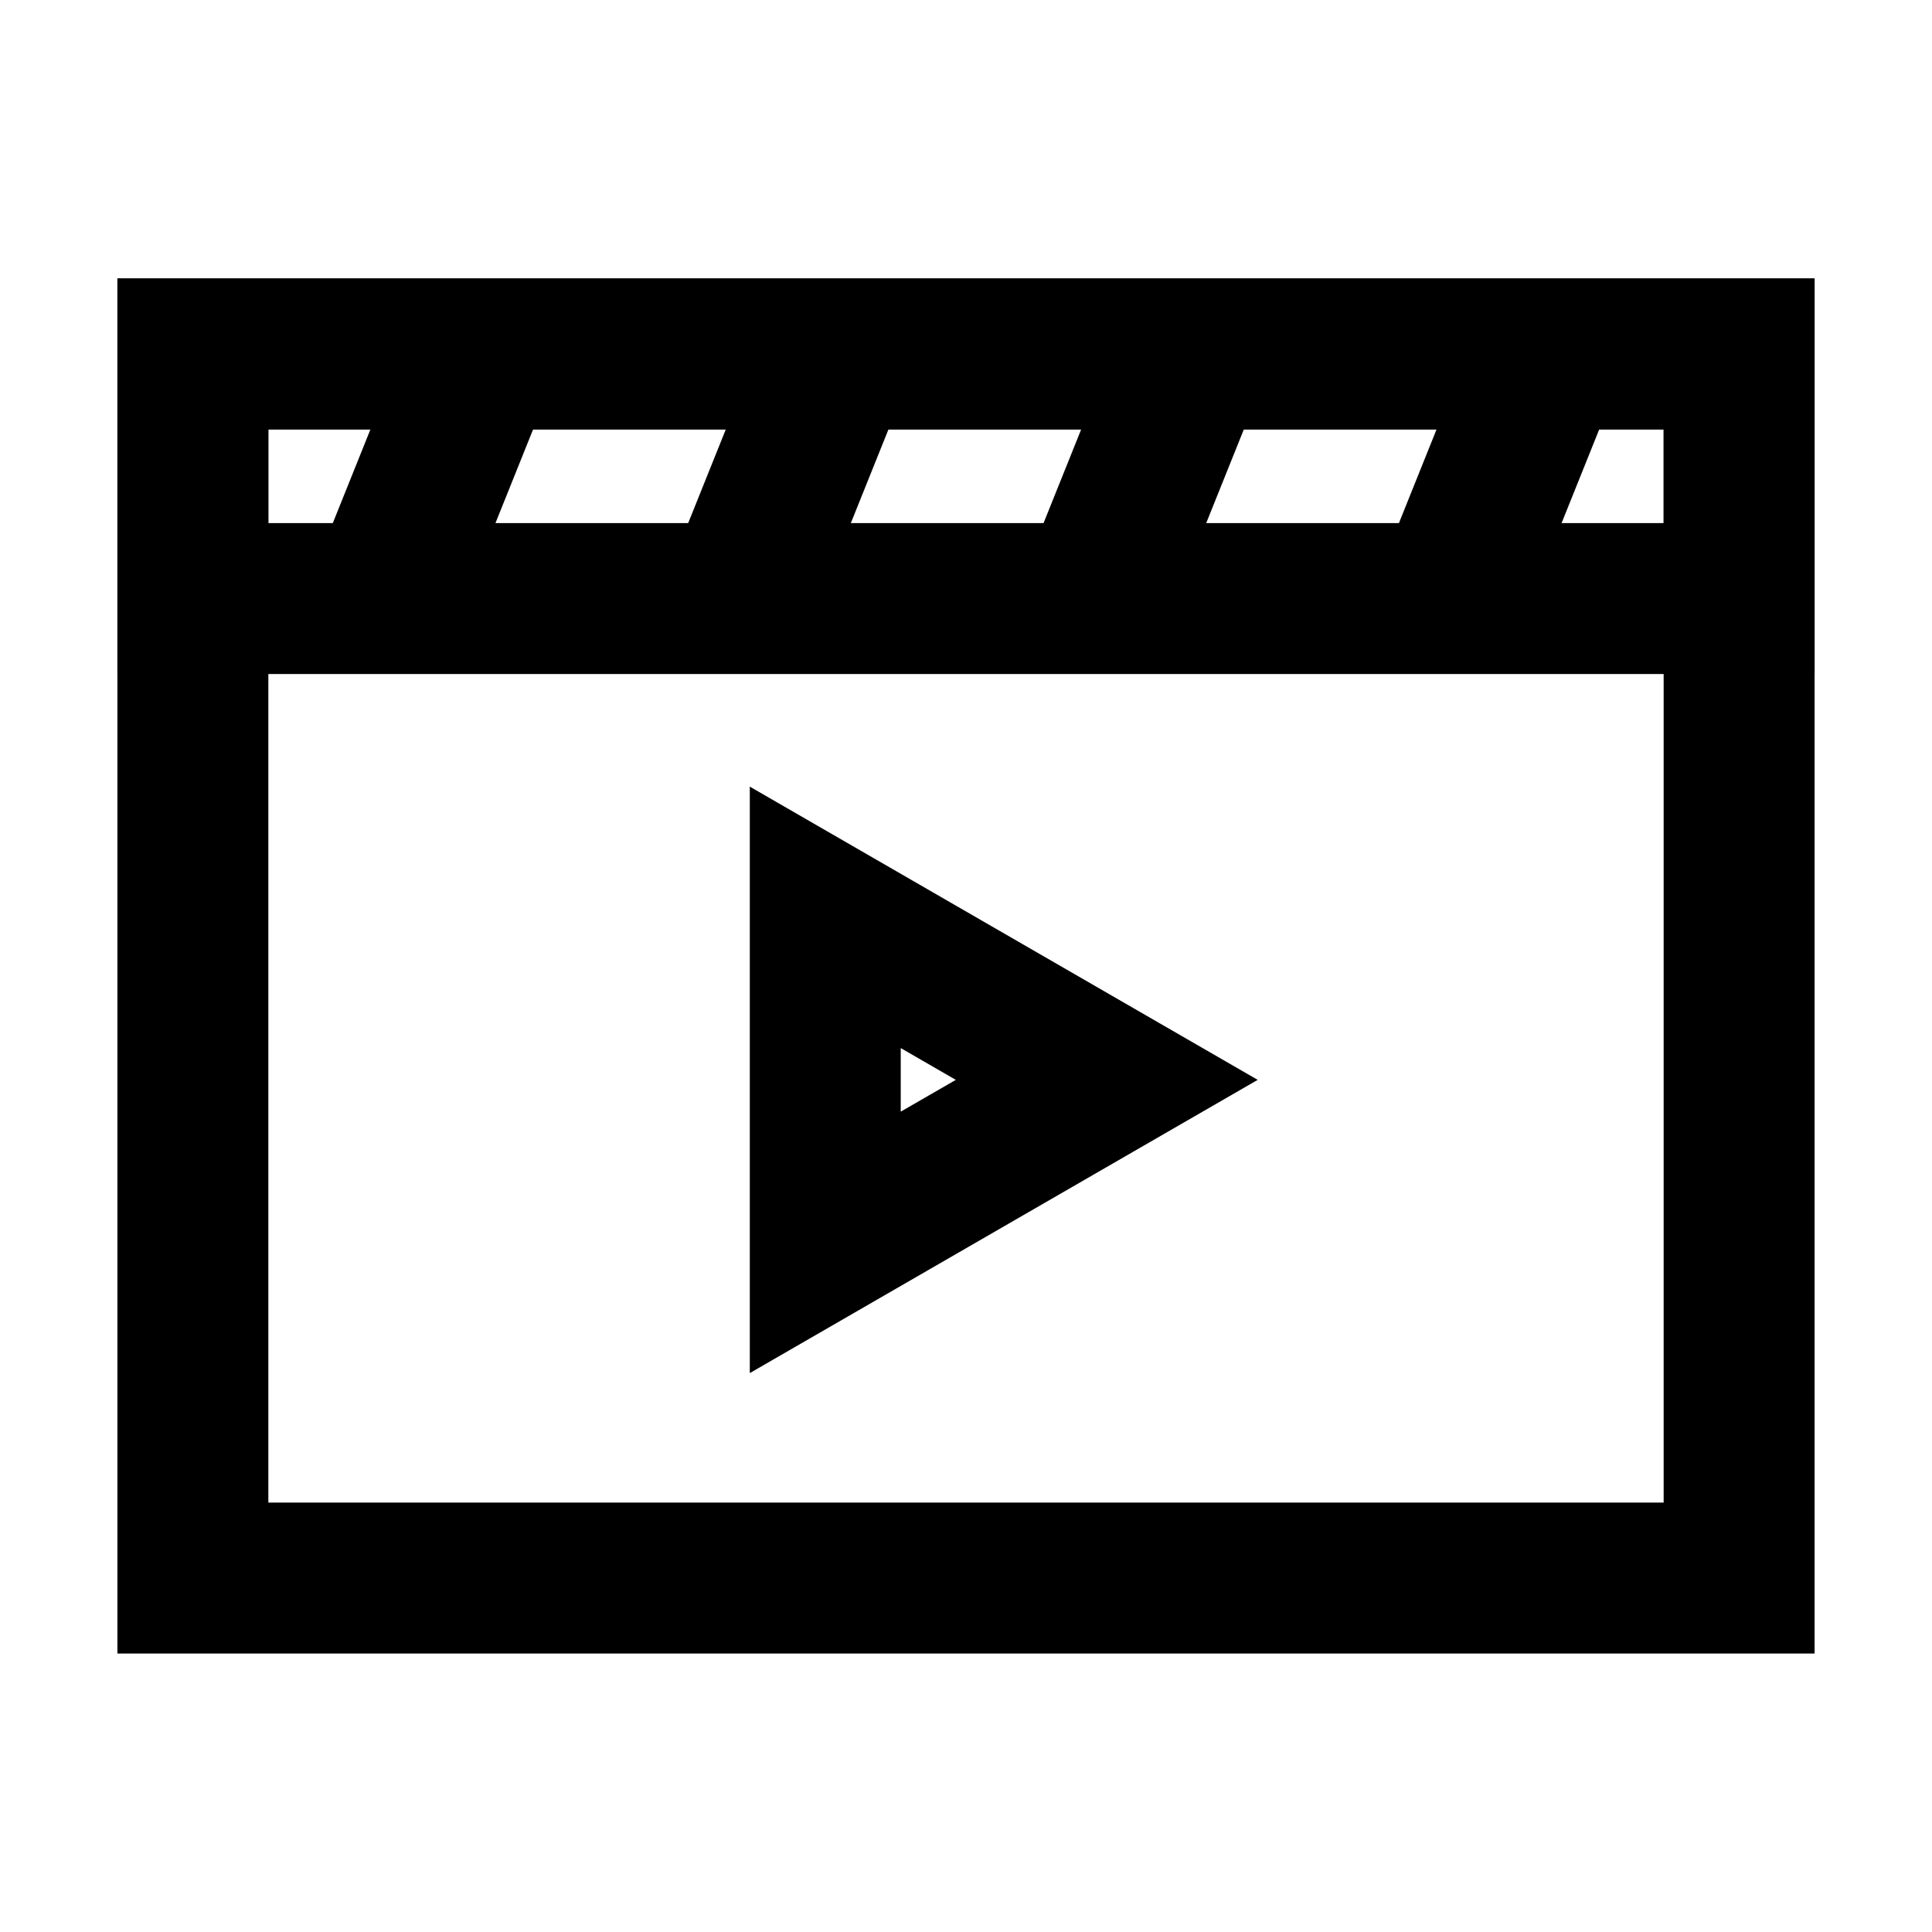
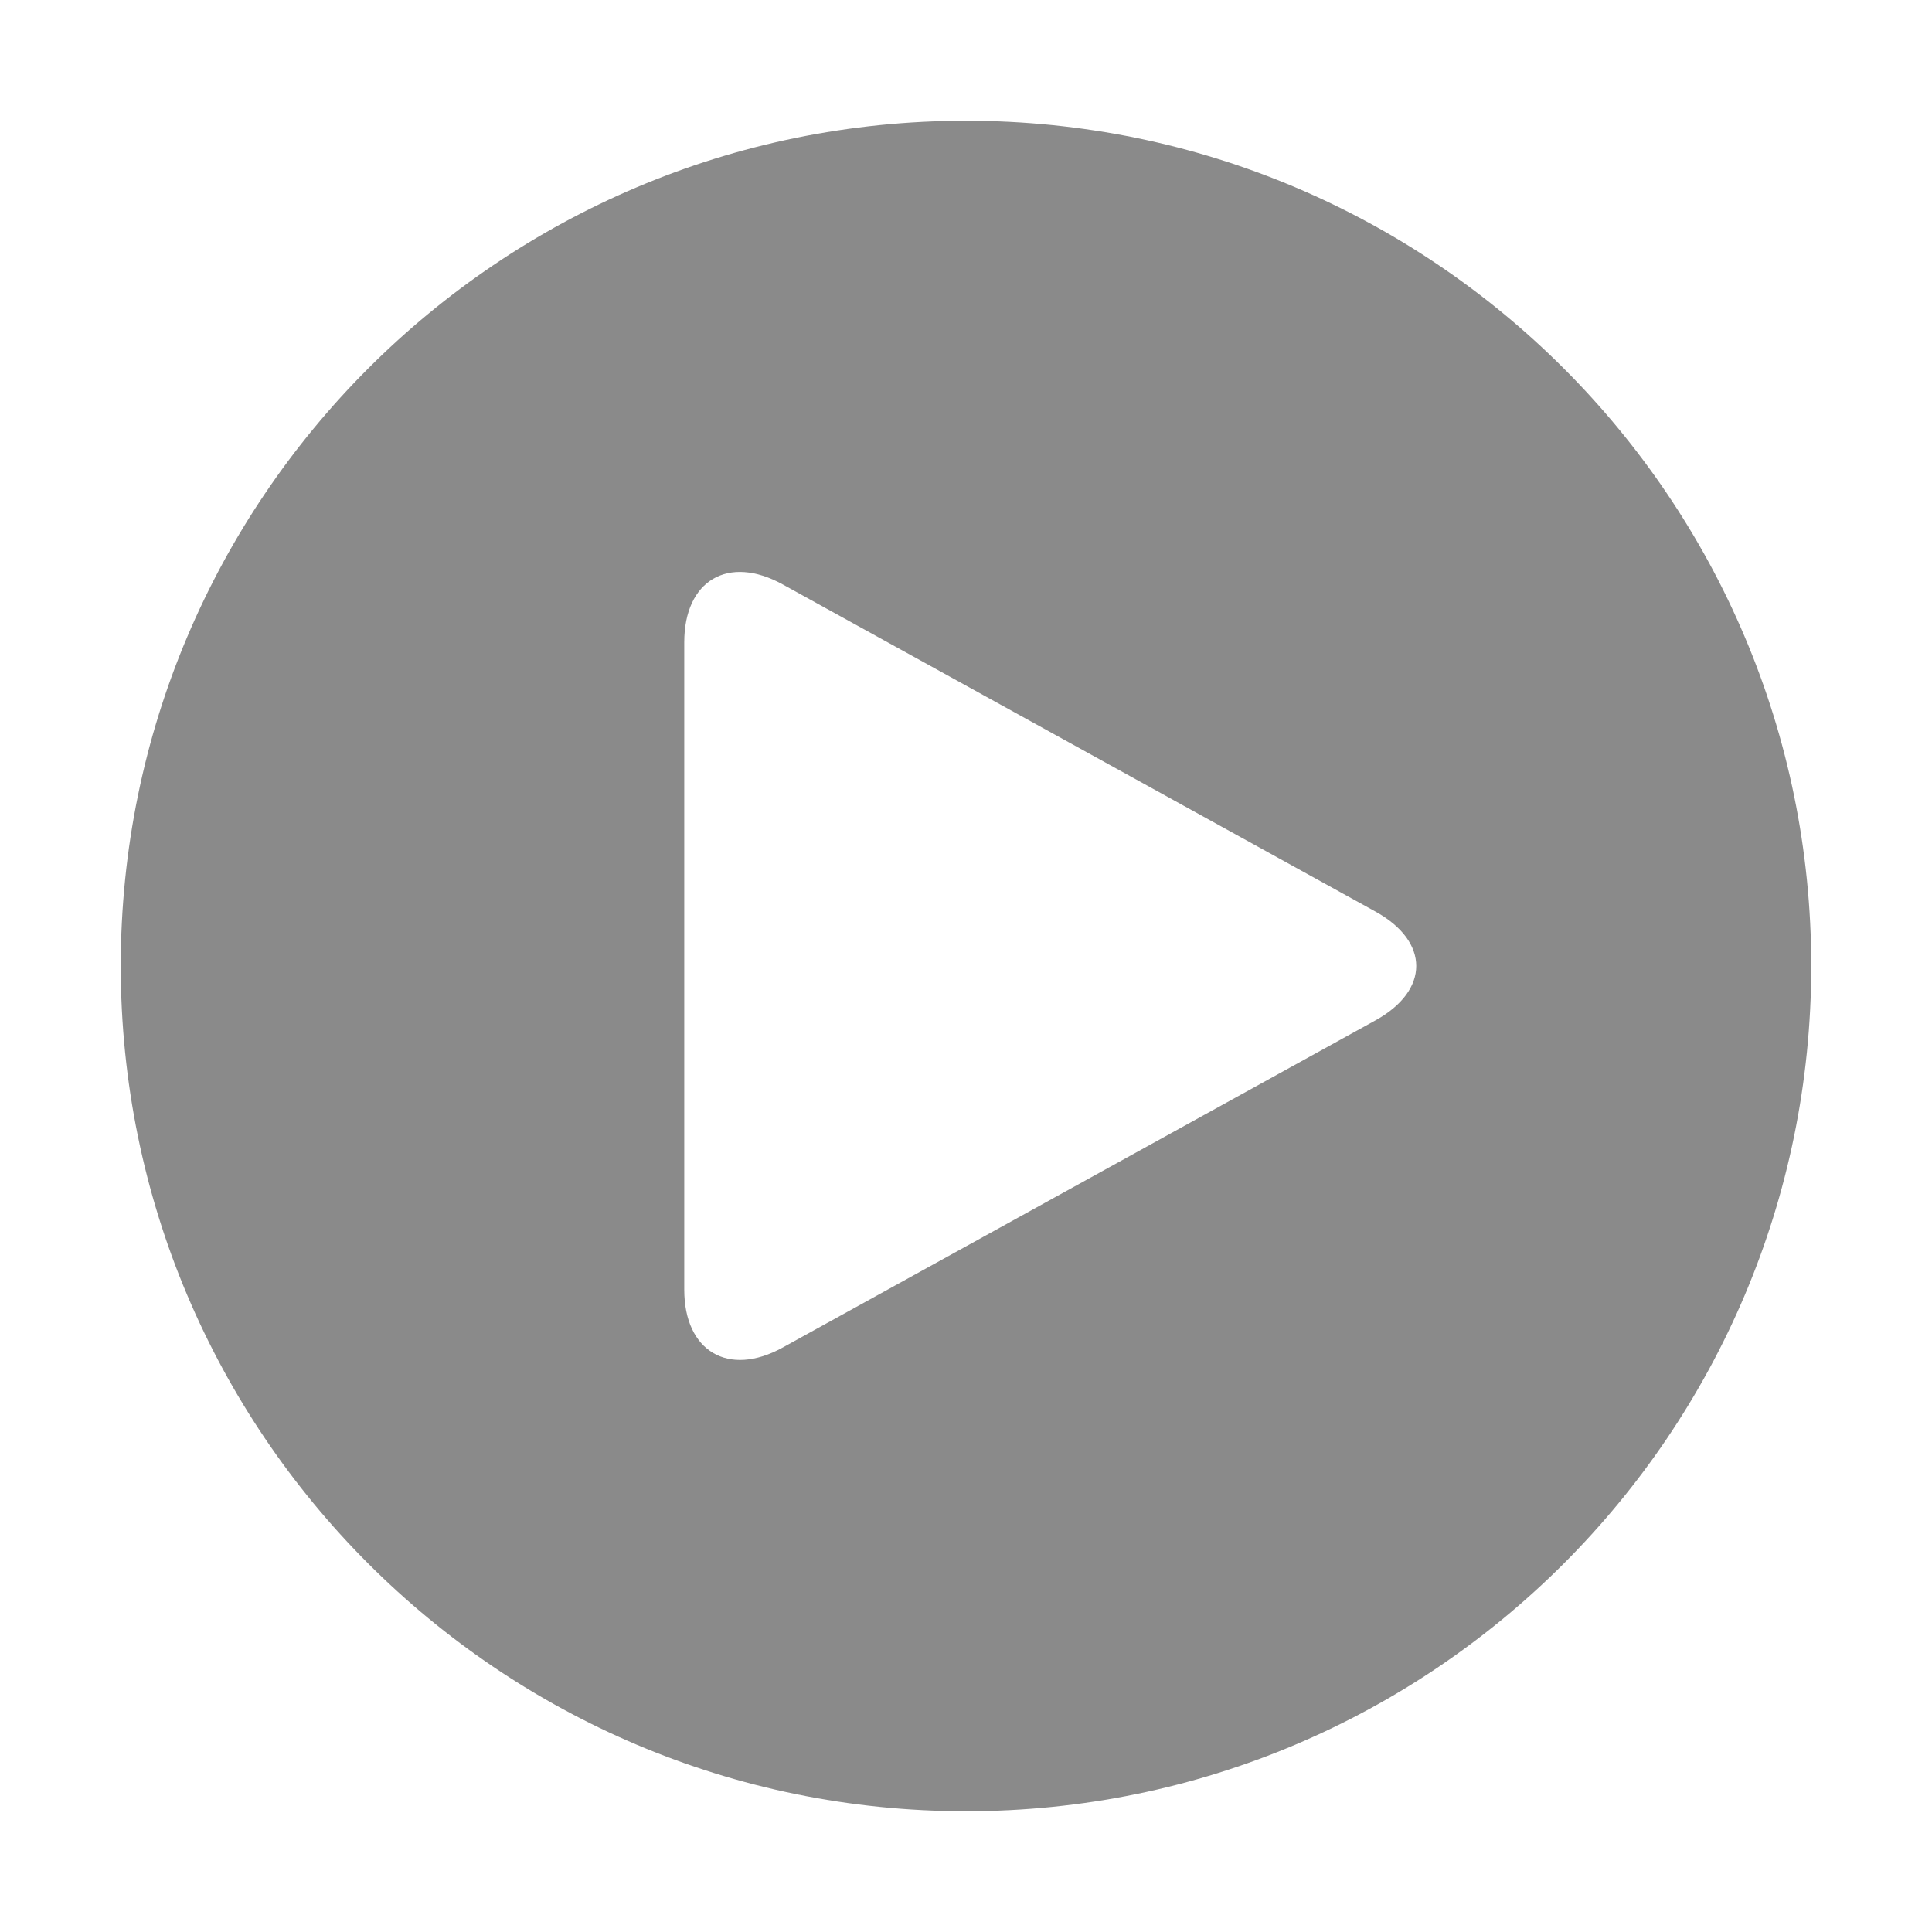
- <svg xmlns="http://www.w3.org/2000/svg" t="1605075974710" class="icon" viewBox="0 0 1024 1024" version="1.1" p-id="2886" width="200" height="200">
+ <svg xmlns="http://www.w3.org/2000/svg" t="1567389270357" class="icon" viewBox="0 0 1024 1024" version="1.1" p-id="2251" width="48" height="48">
  <defs>
    <style type="text/css" />
  </defs>
-   <path d="M961.77 876.4H62.23V147.6h899.54v728.8z m-819.54-80h739.54V227.6H142.23v568.8z" p-id="2887" />
-   <path d="M961.77 357.25H62.23V147.6h899.54v209.65z m-819.54-80h739.54V227.6H142.23v49.65z" p-id="2888" />
-   <path d="M161.606 314.067l61.5-153.129 74.24 29.816-61.5 153.13zM349.966 314.057l61.5-153.13 74.24 29.816-61.5 153.13zM538.322 314.056l61.5-153.13 74.24 29.816-61.5 153.13zM726.682 314.045l61.5-153.13 74.24 29.816-61.5 153.13z" p-id="2889" />
-   <path d="M397.41 727.77V416.93L666.6 572.35 397.41 727.77z m80-172.27v33.7l29.19-16.85-29.19-16.85z" p-id="2890" />
+   <path d="M64 512C64 264.584 264.584 64 512 64 759.415 64 960 264.584 960 512 960 759.415 759.415 960 512 960 264.584 960 64 759.415 64 512M414.844 309.743C386.052 293.884 362.667 307.563 362.667 340.416L362.667 683.554C362.667 716.168 386.022 730.116 414.844 714.227L729.071 540.791C757.802 524.902 757.862 499.097 729.071 483.179L414.844 309.743Z" p-id="2252" data-spm-anchor-id="a313x.7781069.0.i0" class="selected" fill="#8a8a8a" />
</svg>
